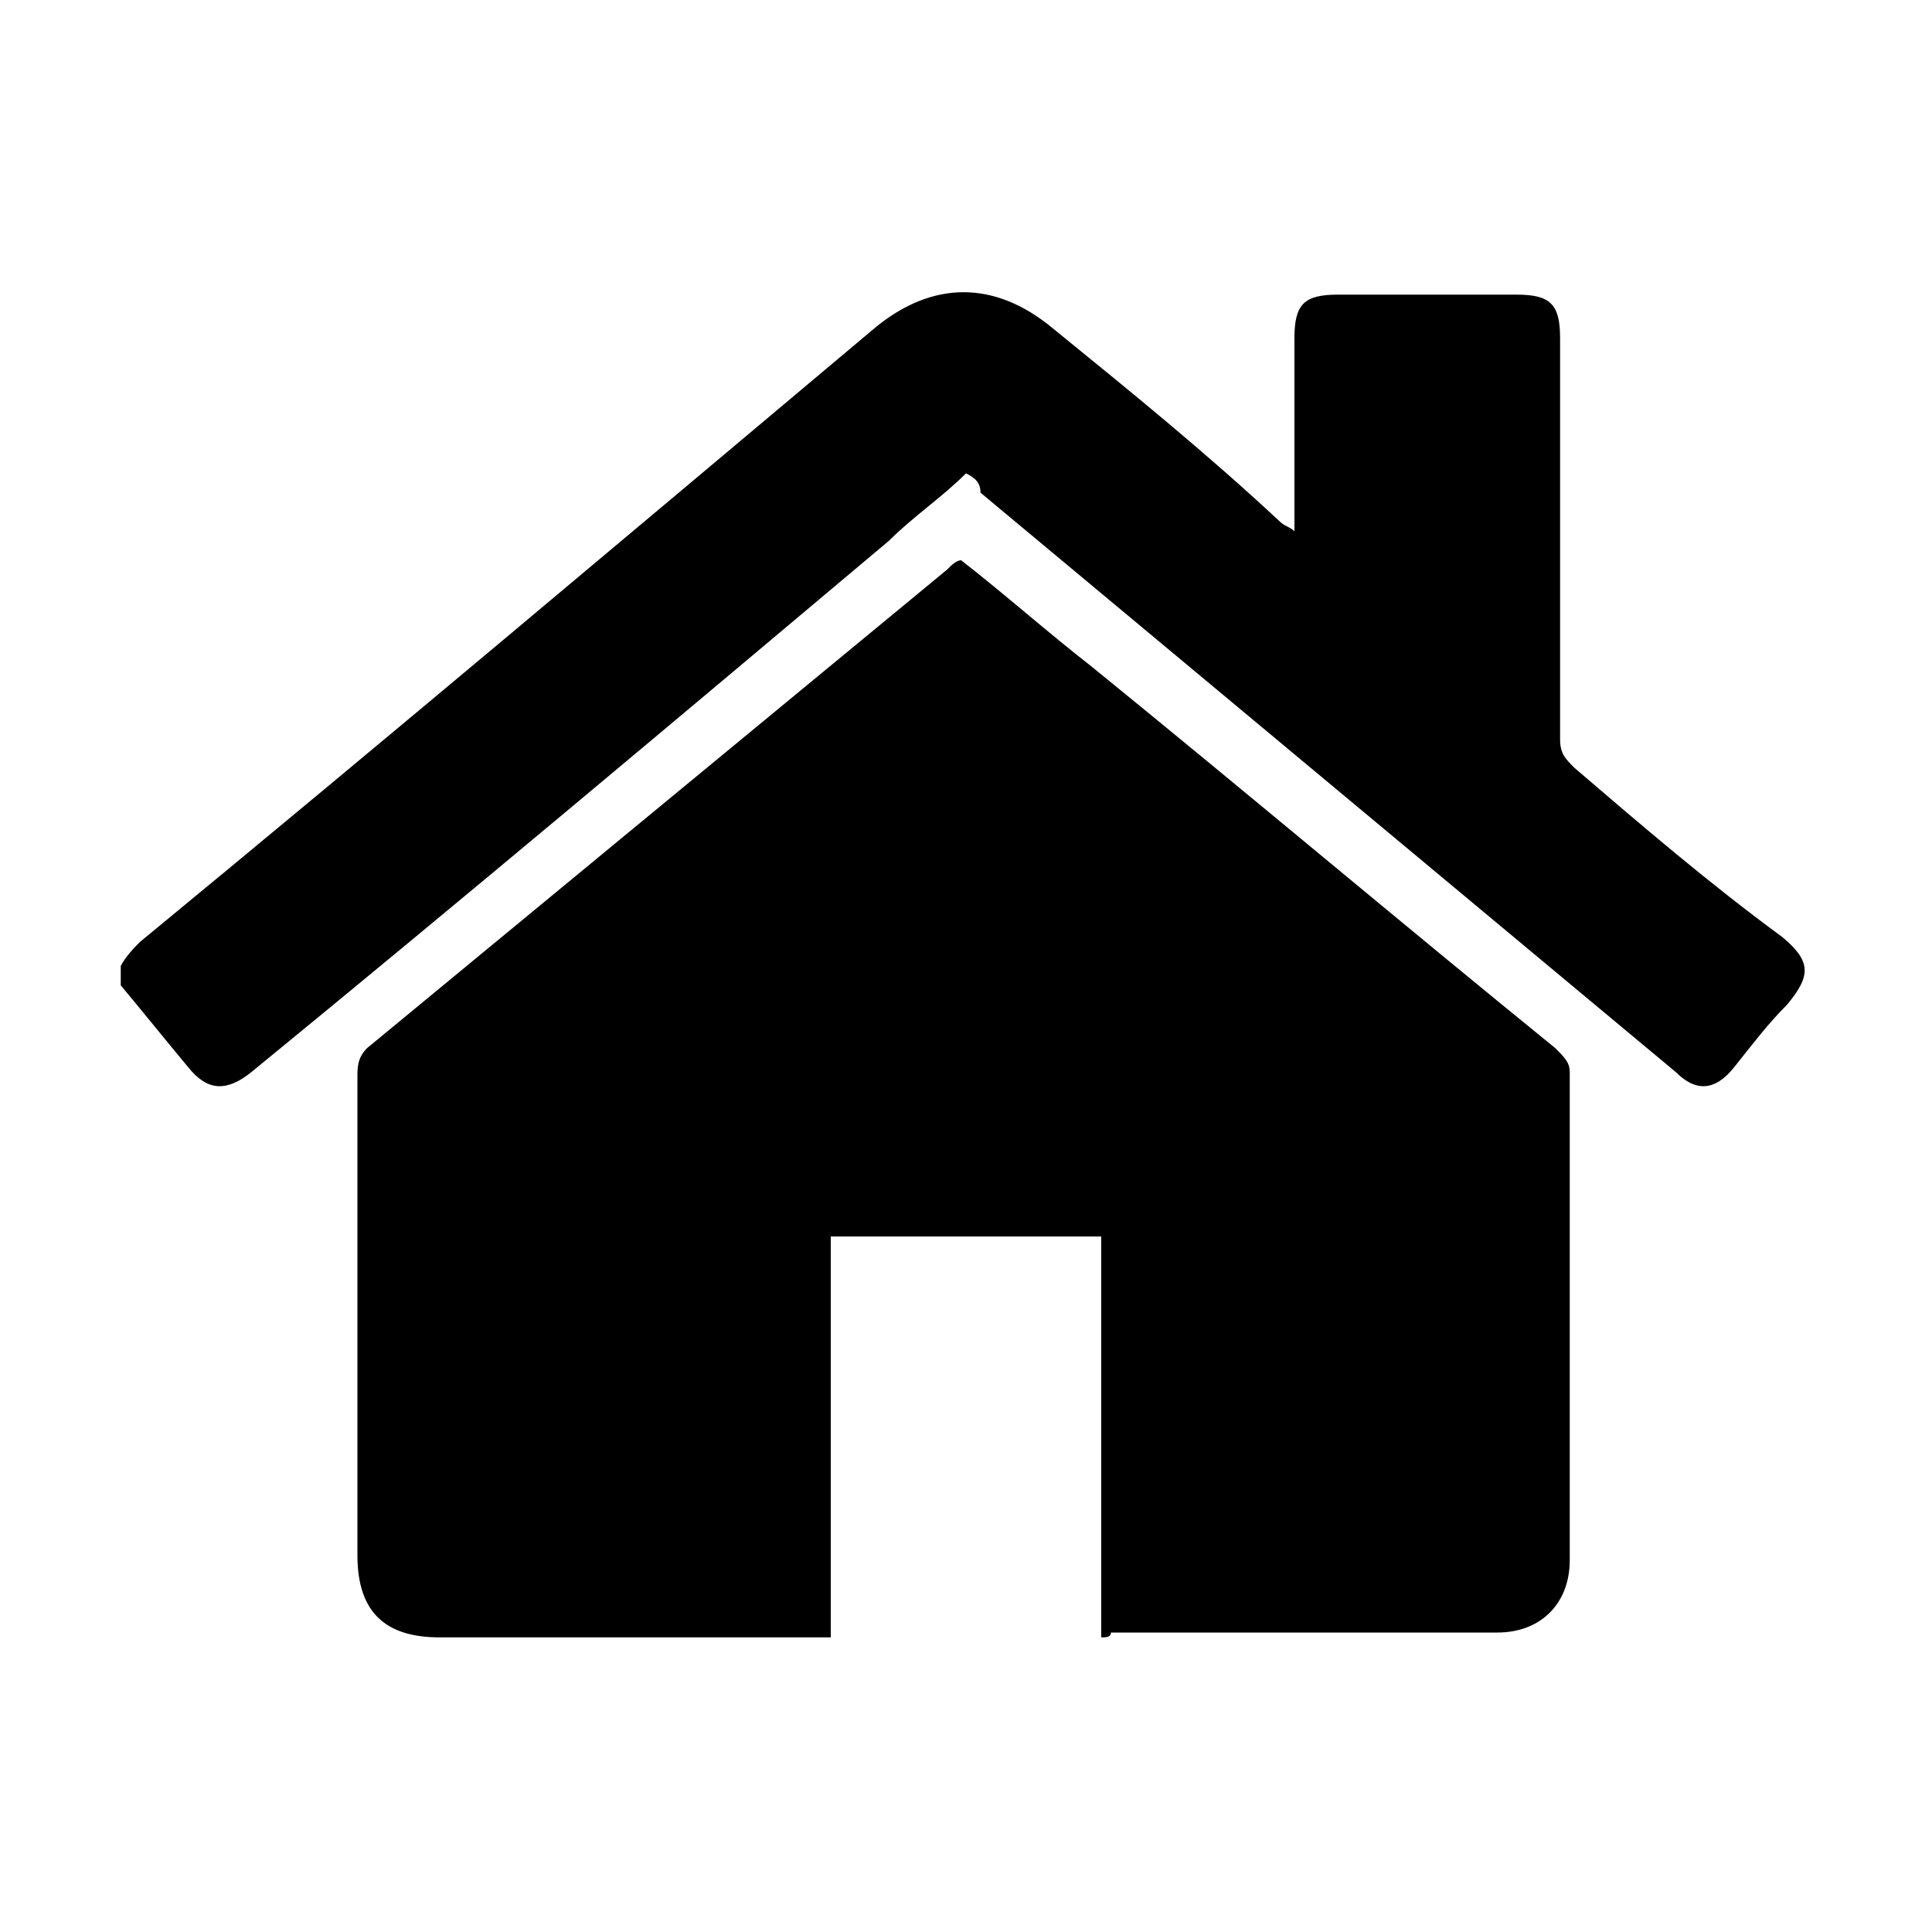
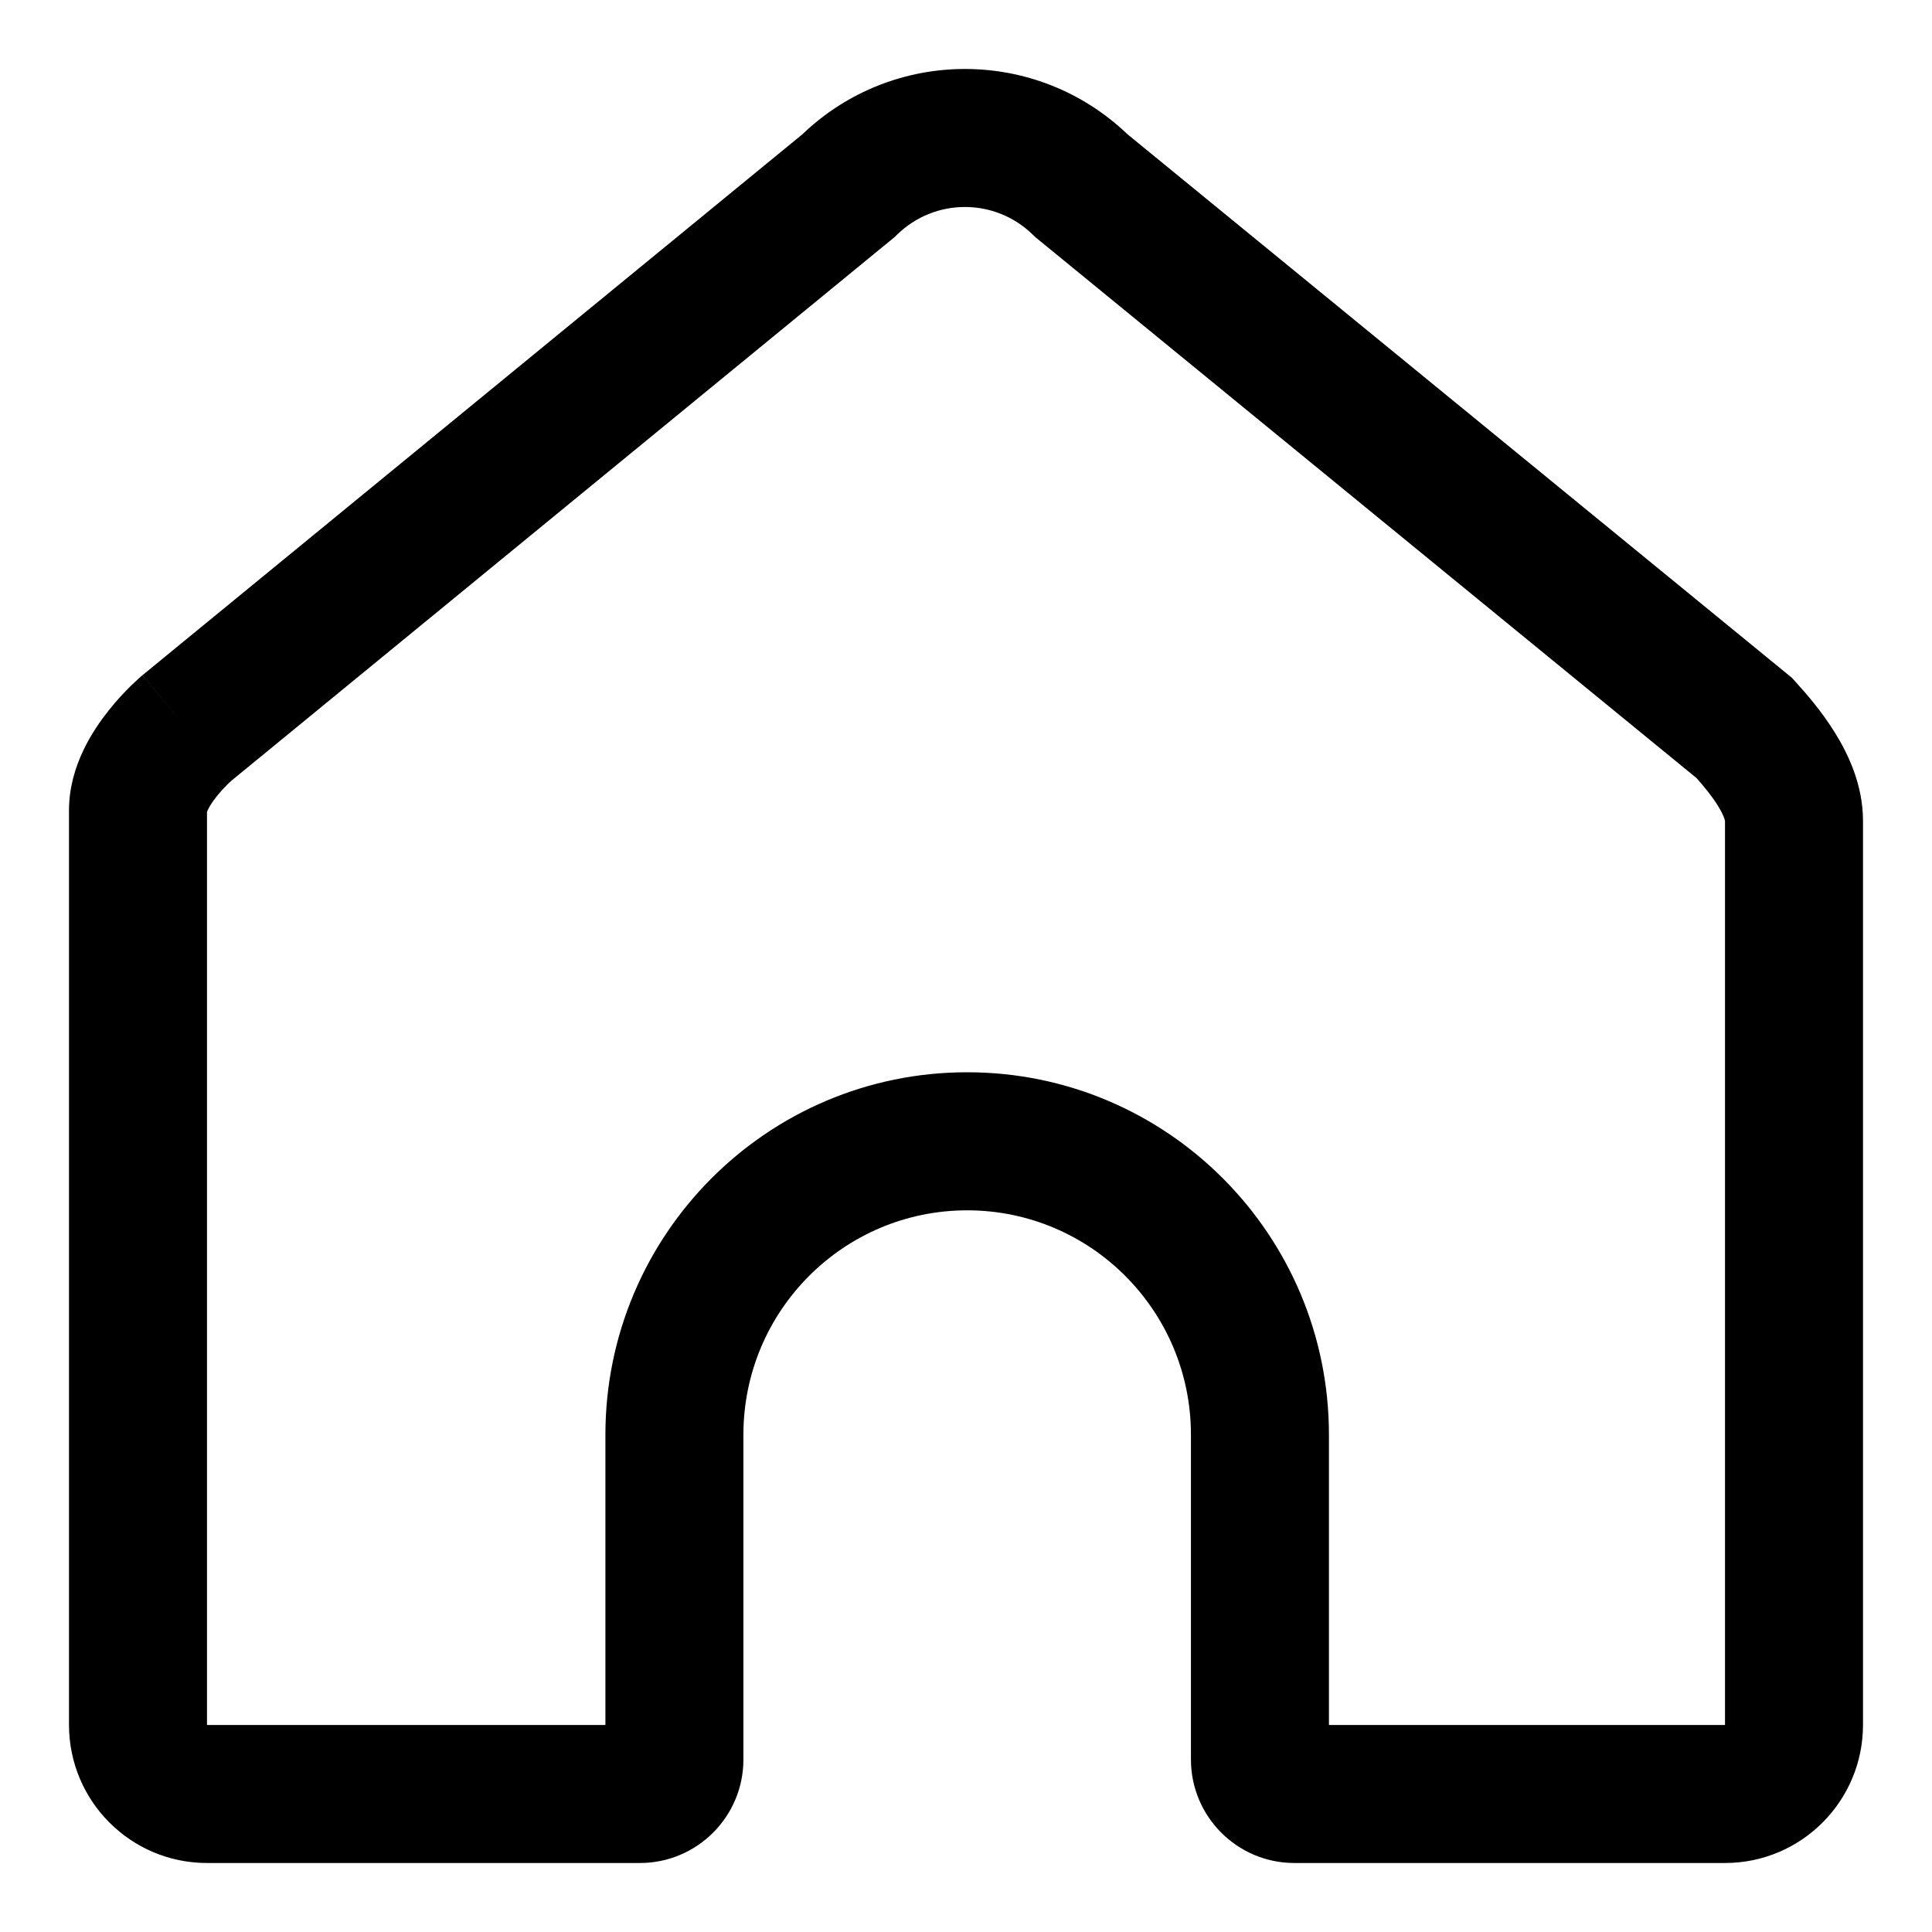
- <svg xmlns="http://www.w3.org/2000/svg" version="1.1" id="Laag_1" x="0px" y="0px" viewBox="0 0 40 40" style="enable-background:new 0 0 40 40;" xml:space="preserve">
-   <g>
-     <path d="M2.5,20c0.1-0.2,0.3-0.4,0.4-0.5C8,15.3,13.1,11,18.1,6.8c1.2-1,2.5-1,3.7,0c1.6,1.3,3.2,2.6,4.7,4   c0.1,0.1,0.2,0.1,0.3,0.2c0-0.2,0-0.3,0-0.4c0-1.2,0-2.4,0-3.6c0-0.7,0.2-0.9,0.9-0.9c1.2,0,2.5,0,3.7,0c0.7,0,0.9,0.2,0.9,0.9   c0,2.8,0,5.5,0,8.3c0,0.3,0.1,0.4,0.3,0.6c1.4,1.2,2.8,2.4,4.3,3.5c0.6,0.5,0.6,0.8,0.1,1.4c-0.4,0.4-0.7,0.8-1.1,1.3   c-0.4,0.5-0.8,0.5-1.2,0.1c-4.8-4-9.6-8-14.4-12C20.3,10,20.2,9.9,20,9.8c-0.5,0.5-1.1,0.9-1.6,1.4c-4.4,3.7-8.8,7.4-13.2,11   c-0.5,0.4-0.9,0.4-1.3-0.1C3.4,21.5,3,21,2.5,20.4C2.5,20.3,2.5,20.1,2.5,20z" />
-     <path d="M22.8,33.9c0-2.8,0-5.5,0-8.3c-1.9,0-3.7,0-5.6,0c0,2.8,0,5.5,0,8.3c-0.2,0-0.3,0-0.4,0c-2.6,0-5.1,0-7.7,0   c-1.1,0-1.7-0.5-1.7-1.7c0-3.3,0-6.6,0-9.9c0-0.2,0-0.4,0.2-0.6c4-3.3,8-6.6,12-9.9c0.1-0.1,0.2-0.2,0.3-0.2   c0.9,0.7,1.8,1.5,2.7,2.2c3.2,2.6,6.4,5.3,9.6,7.9c0.2,0.2,0.3,0.3,0.3,0.5c0,3.4,0,6.7,0,10.1c0,0.9-0.6,1.5-1.5,1.5   c-2.7,0-5.3,0-8,0C23,33.9,22.9,33.9,22.8,33.9z" />
-   </g>
+ <svg xmlns="http://www.w3.org/2000/svg" width="800px" height="800px" viewBox="0 0 28 28" fill="none">
+   <path clip-rule="evenodd" d="M16.338 1.944L25.971 9.824L26.02 9.879C26.17 10.044 26.4 10.306 26.594 10.62C26.78 10.919 27 11.369 27 11.896V24.998C27 26.101 26.107 27 25 27H18.76C17.932 27 17.26 26.328 17.26 25.5V20.794C17.26 18.995 15.806 17.541 14.017 17.541C12.228 17.541 10.774 18.995 10.774 20.794V25.5C10.774 26.328 10.102 27 9.274 27H3C1.893 27 1 26.101 1 24.998V11.742C1 11.09 1.363 10.564 1.57 10.303C1.69 10.15 1.809 10.026 1.896 9.94C1.941 9.897 1.979 9.861 2.007 9.836C2.022 9.823 2.034 9.812 2.043 9.804L2.056 9.793L2.06 9.789L2.063 9.787C2.063 9.787 2.064 9.786 2.708 10.552L2.064 9.786L2.074 9.778L11.629 1.946C12.945 0.685 15.021 0.684 16.338 1.944ZM3.352 11.316L3.347 11.321C3.337 11.33 3.32 11.346 3.298 11.367C3.253 11.412 3.194 11.474 3.138 11.545C3.08 11.618 3.038 11.683 3.014 11.734C3.007 11.749 3.002 11.76 3 11.767V24.998L3 24.999L3.001 25H8.774V20.794C8.774 17.895 11.119 15.54 14.017 15.54C16.915 15.54 19.26 17.895 19.26 20.794V25H24.999L25 24.999L25 24.998V11.896C25 11.899 25.001 11.899 25 11.896C24.997 11.881 24.979 11.809 24.895 11.674C24.811 11.539 24.701 11.404 24.588 11.277L15.004 3.436L14.971 3.404C14.423 2.865 13.545 2.865 12.997 3.405L12.964 3.437L3.352 11.316Z" fill="#000000" fill-rule="evenodd" />
</svg>
